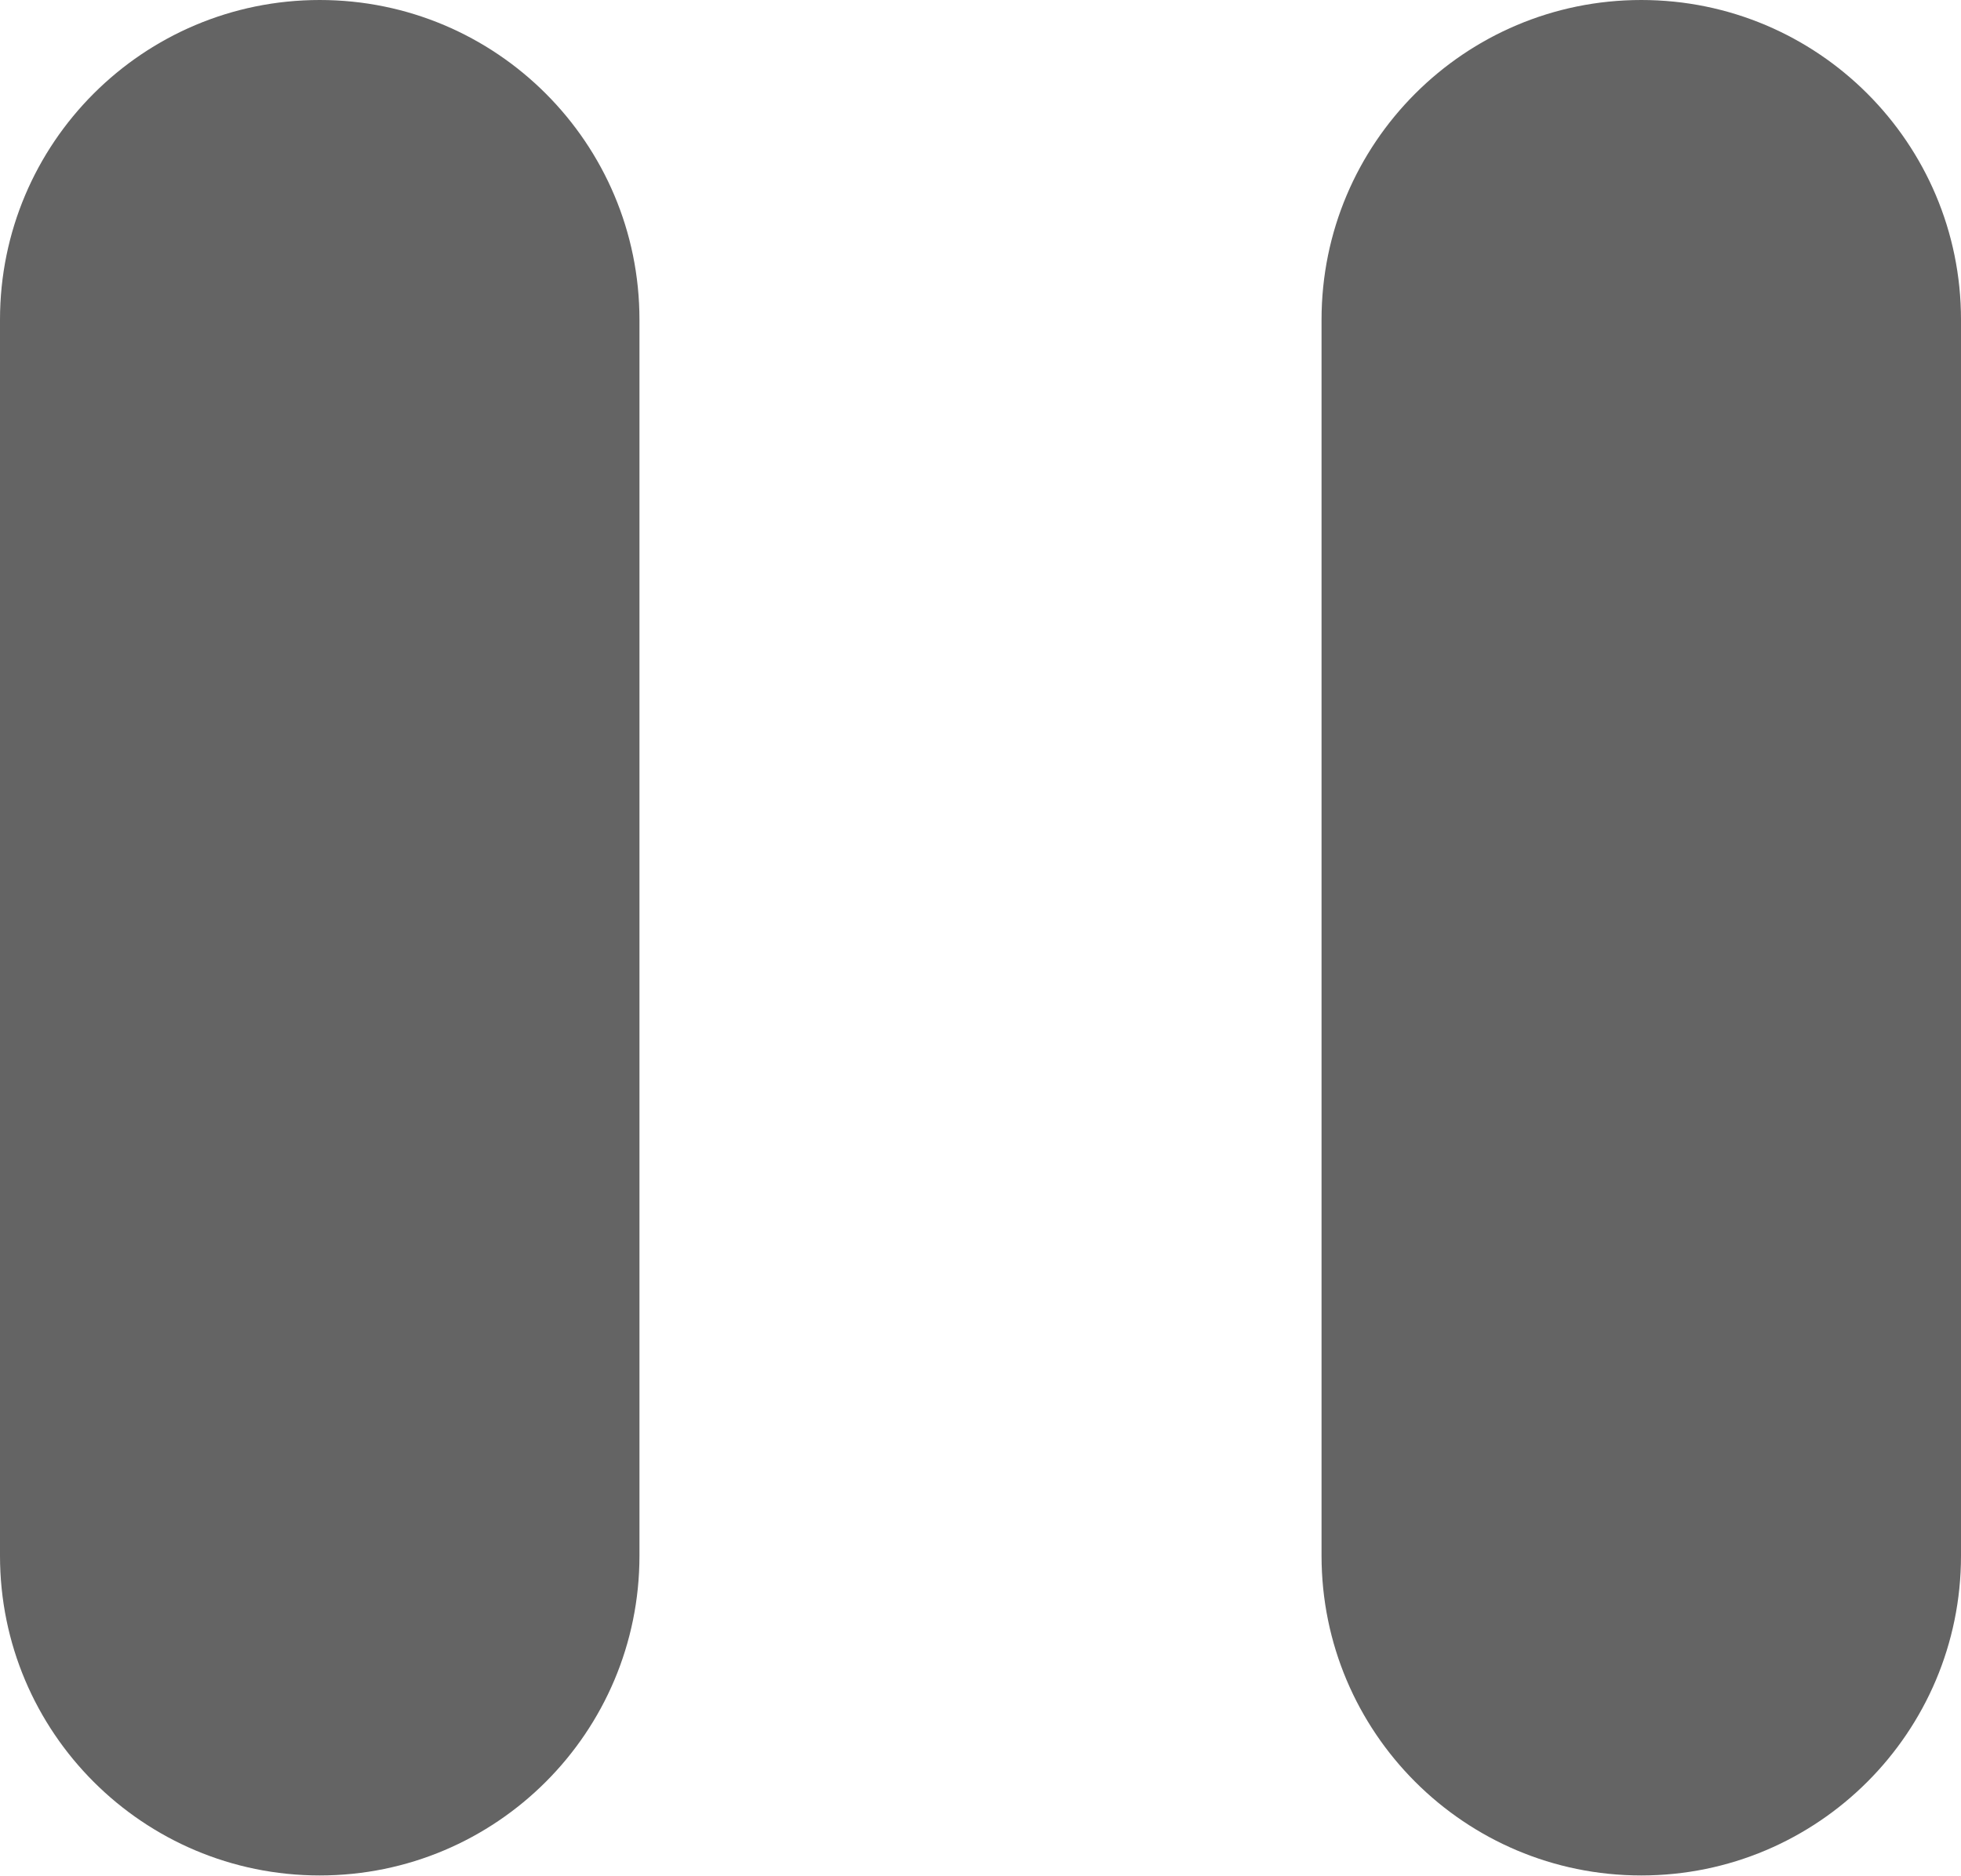
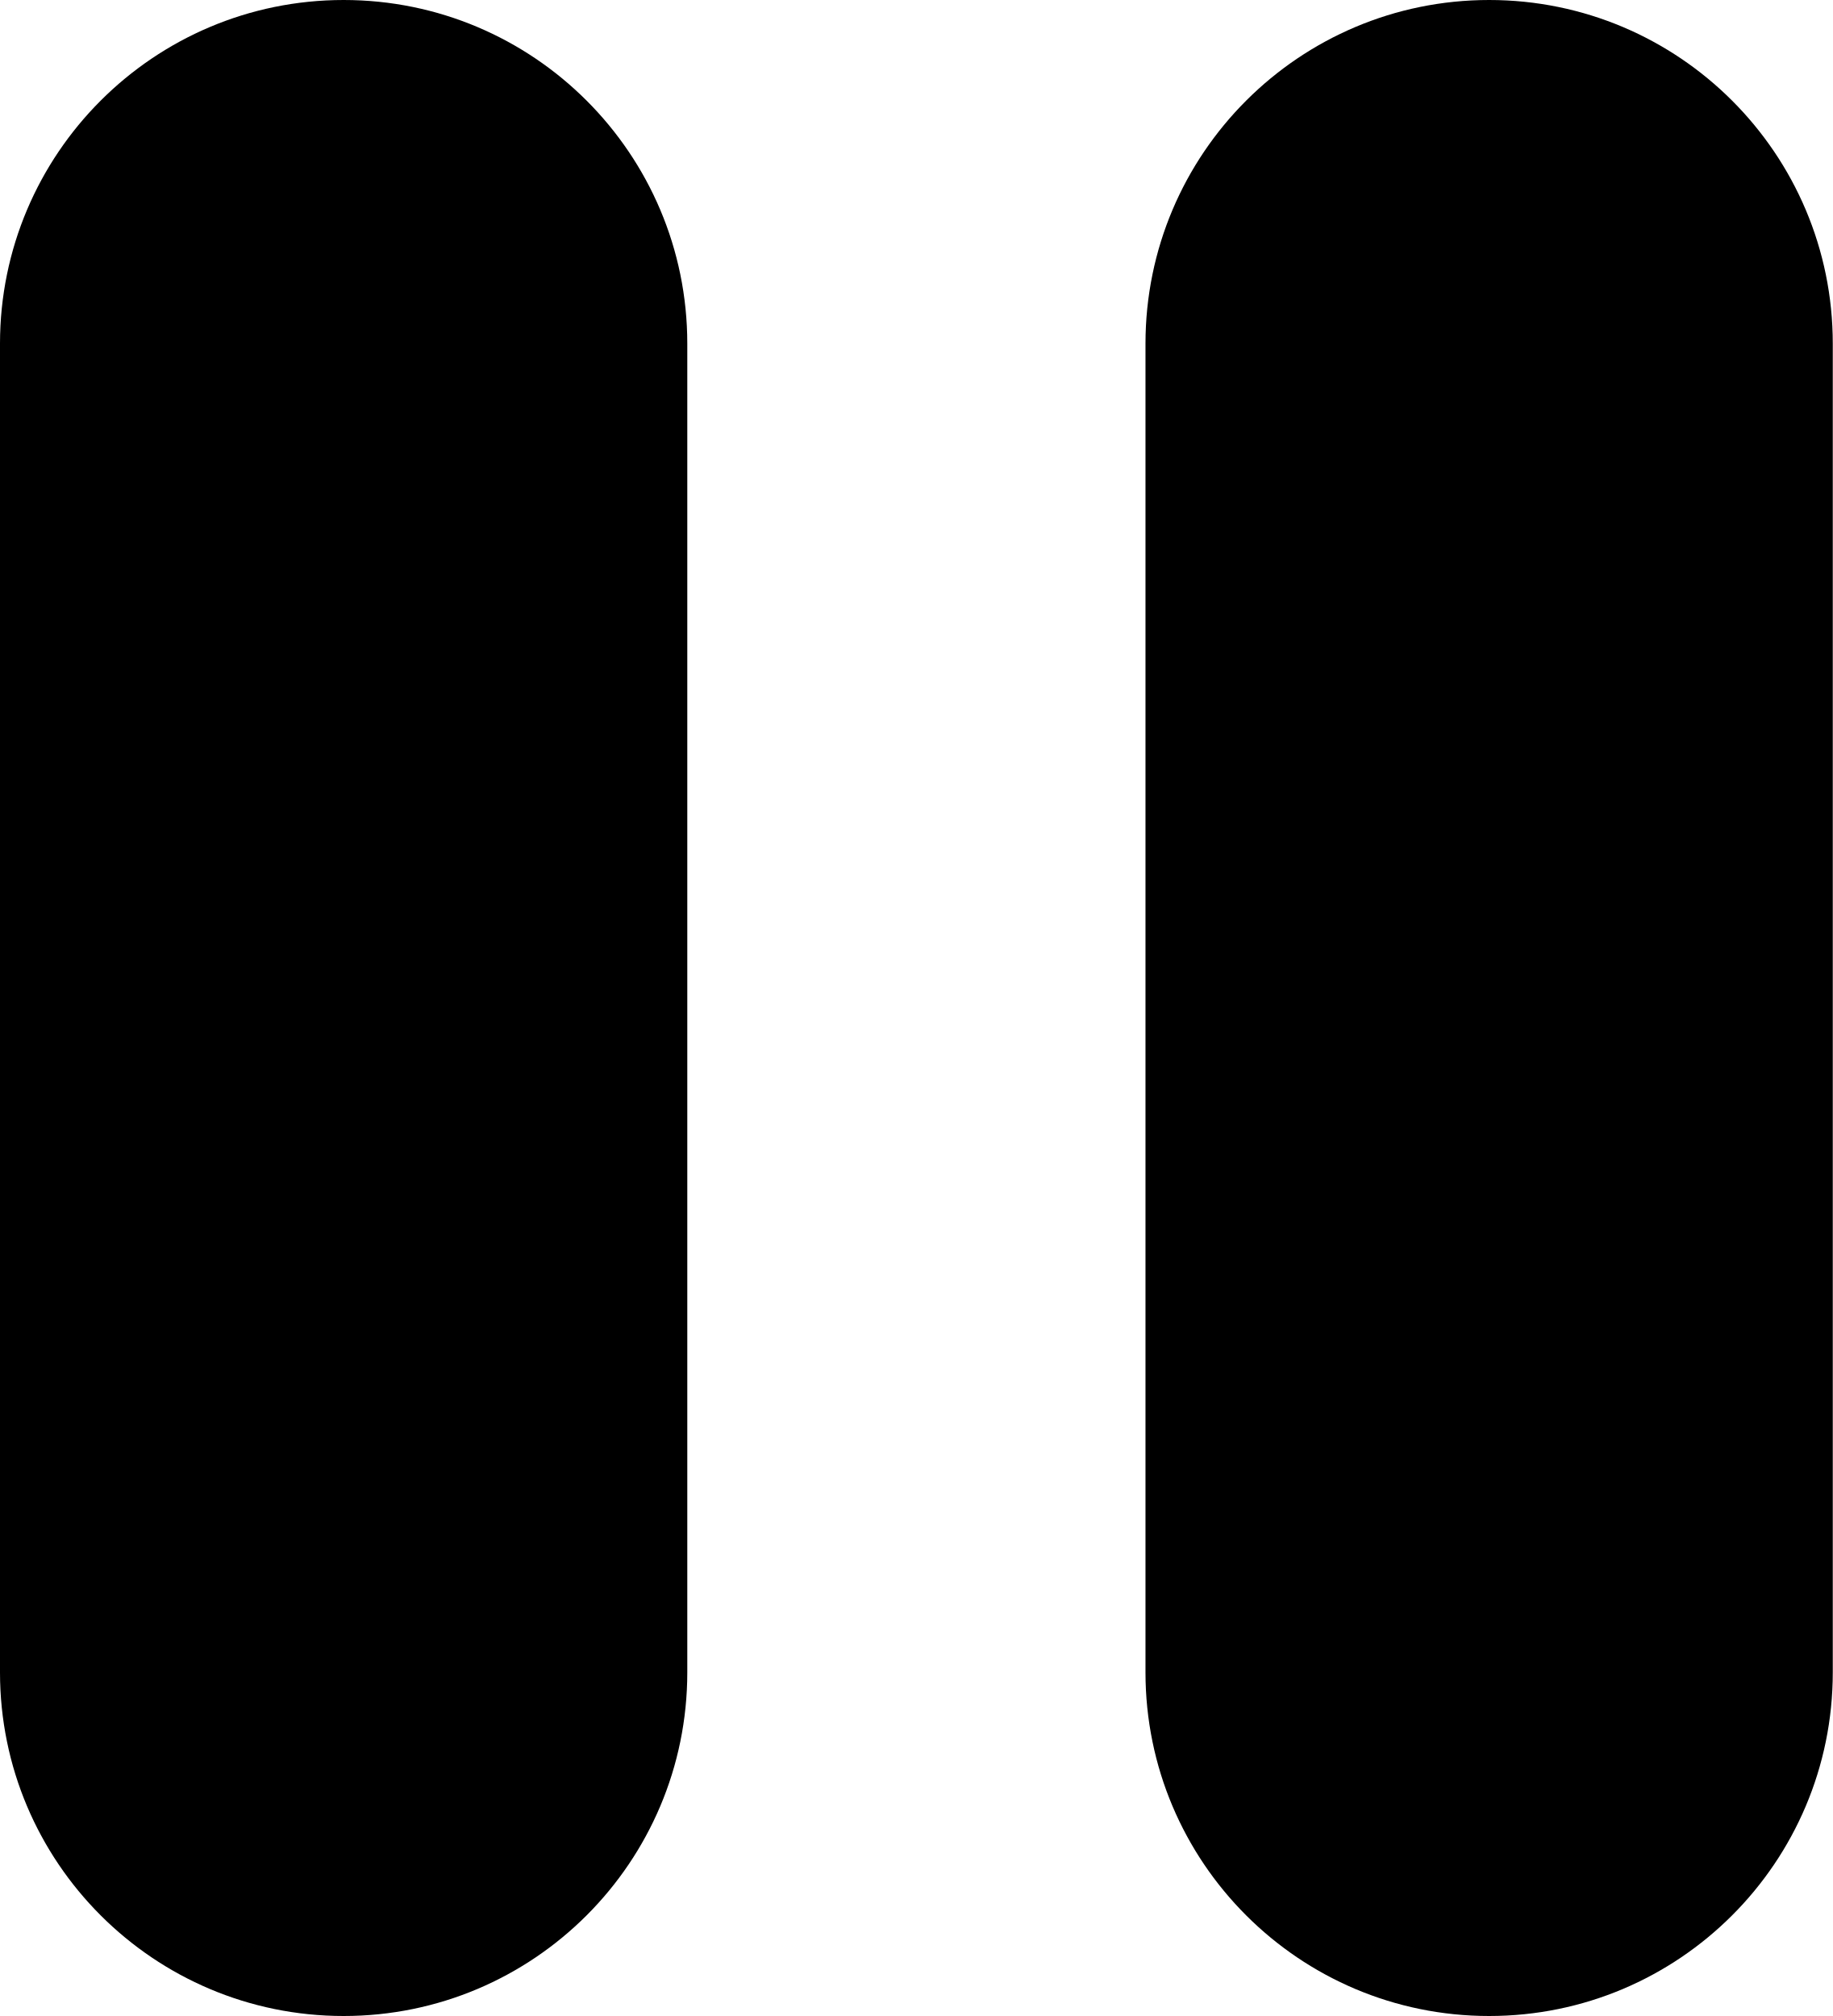
- <svg xmlns="http://www.w3.org/2000/svg" width="46" height="44" viewBox="0 0 46 44">
-   <rect id="矩形_6" data-name="矩形 6" width="15" height="44" rx="7.5" fill="#646464" />
-   <rect id="矩形_7" data-name="矩形 7" width="15" height="44" rx="7.5" transform="translate(31)" fill="#646464" />
+ <svg xmlns="http://www.w3.org/2000/svg" style="z-index: 910;" width="40" height="44" viewBox="0 0 40 44">
+   <rect class="icon" width="15" height="44" rx="7.5" />
+   <rect class="icon" width="15" height="44" rx="7.5" transform="translate(25)" />
</svg>
